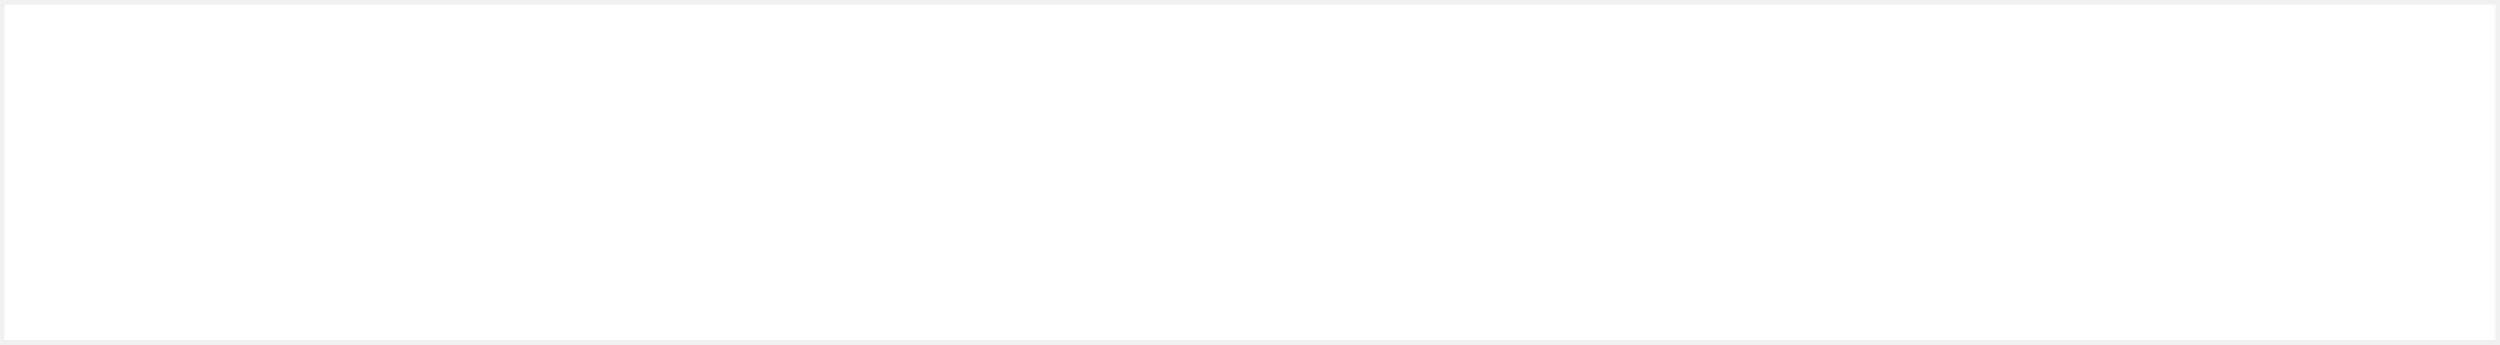
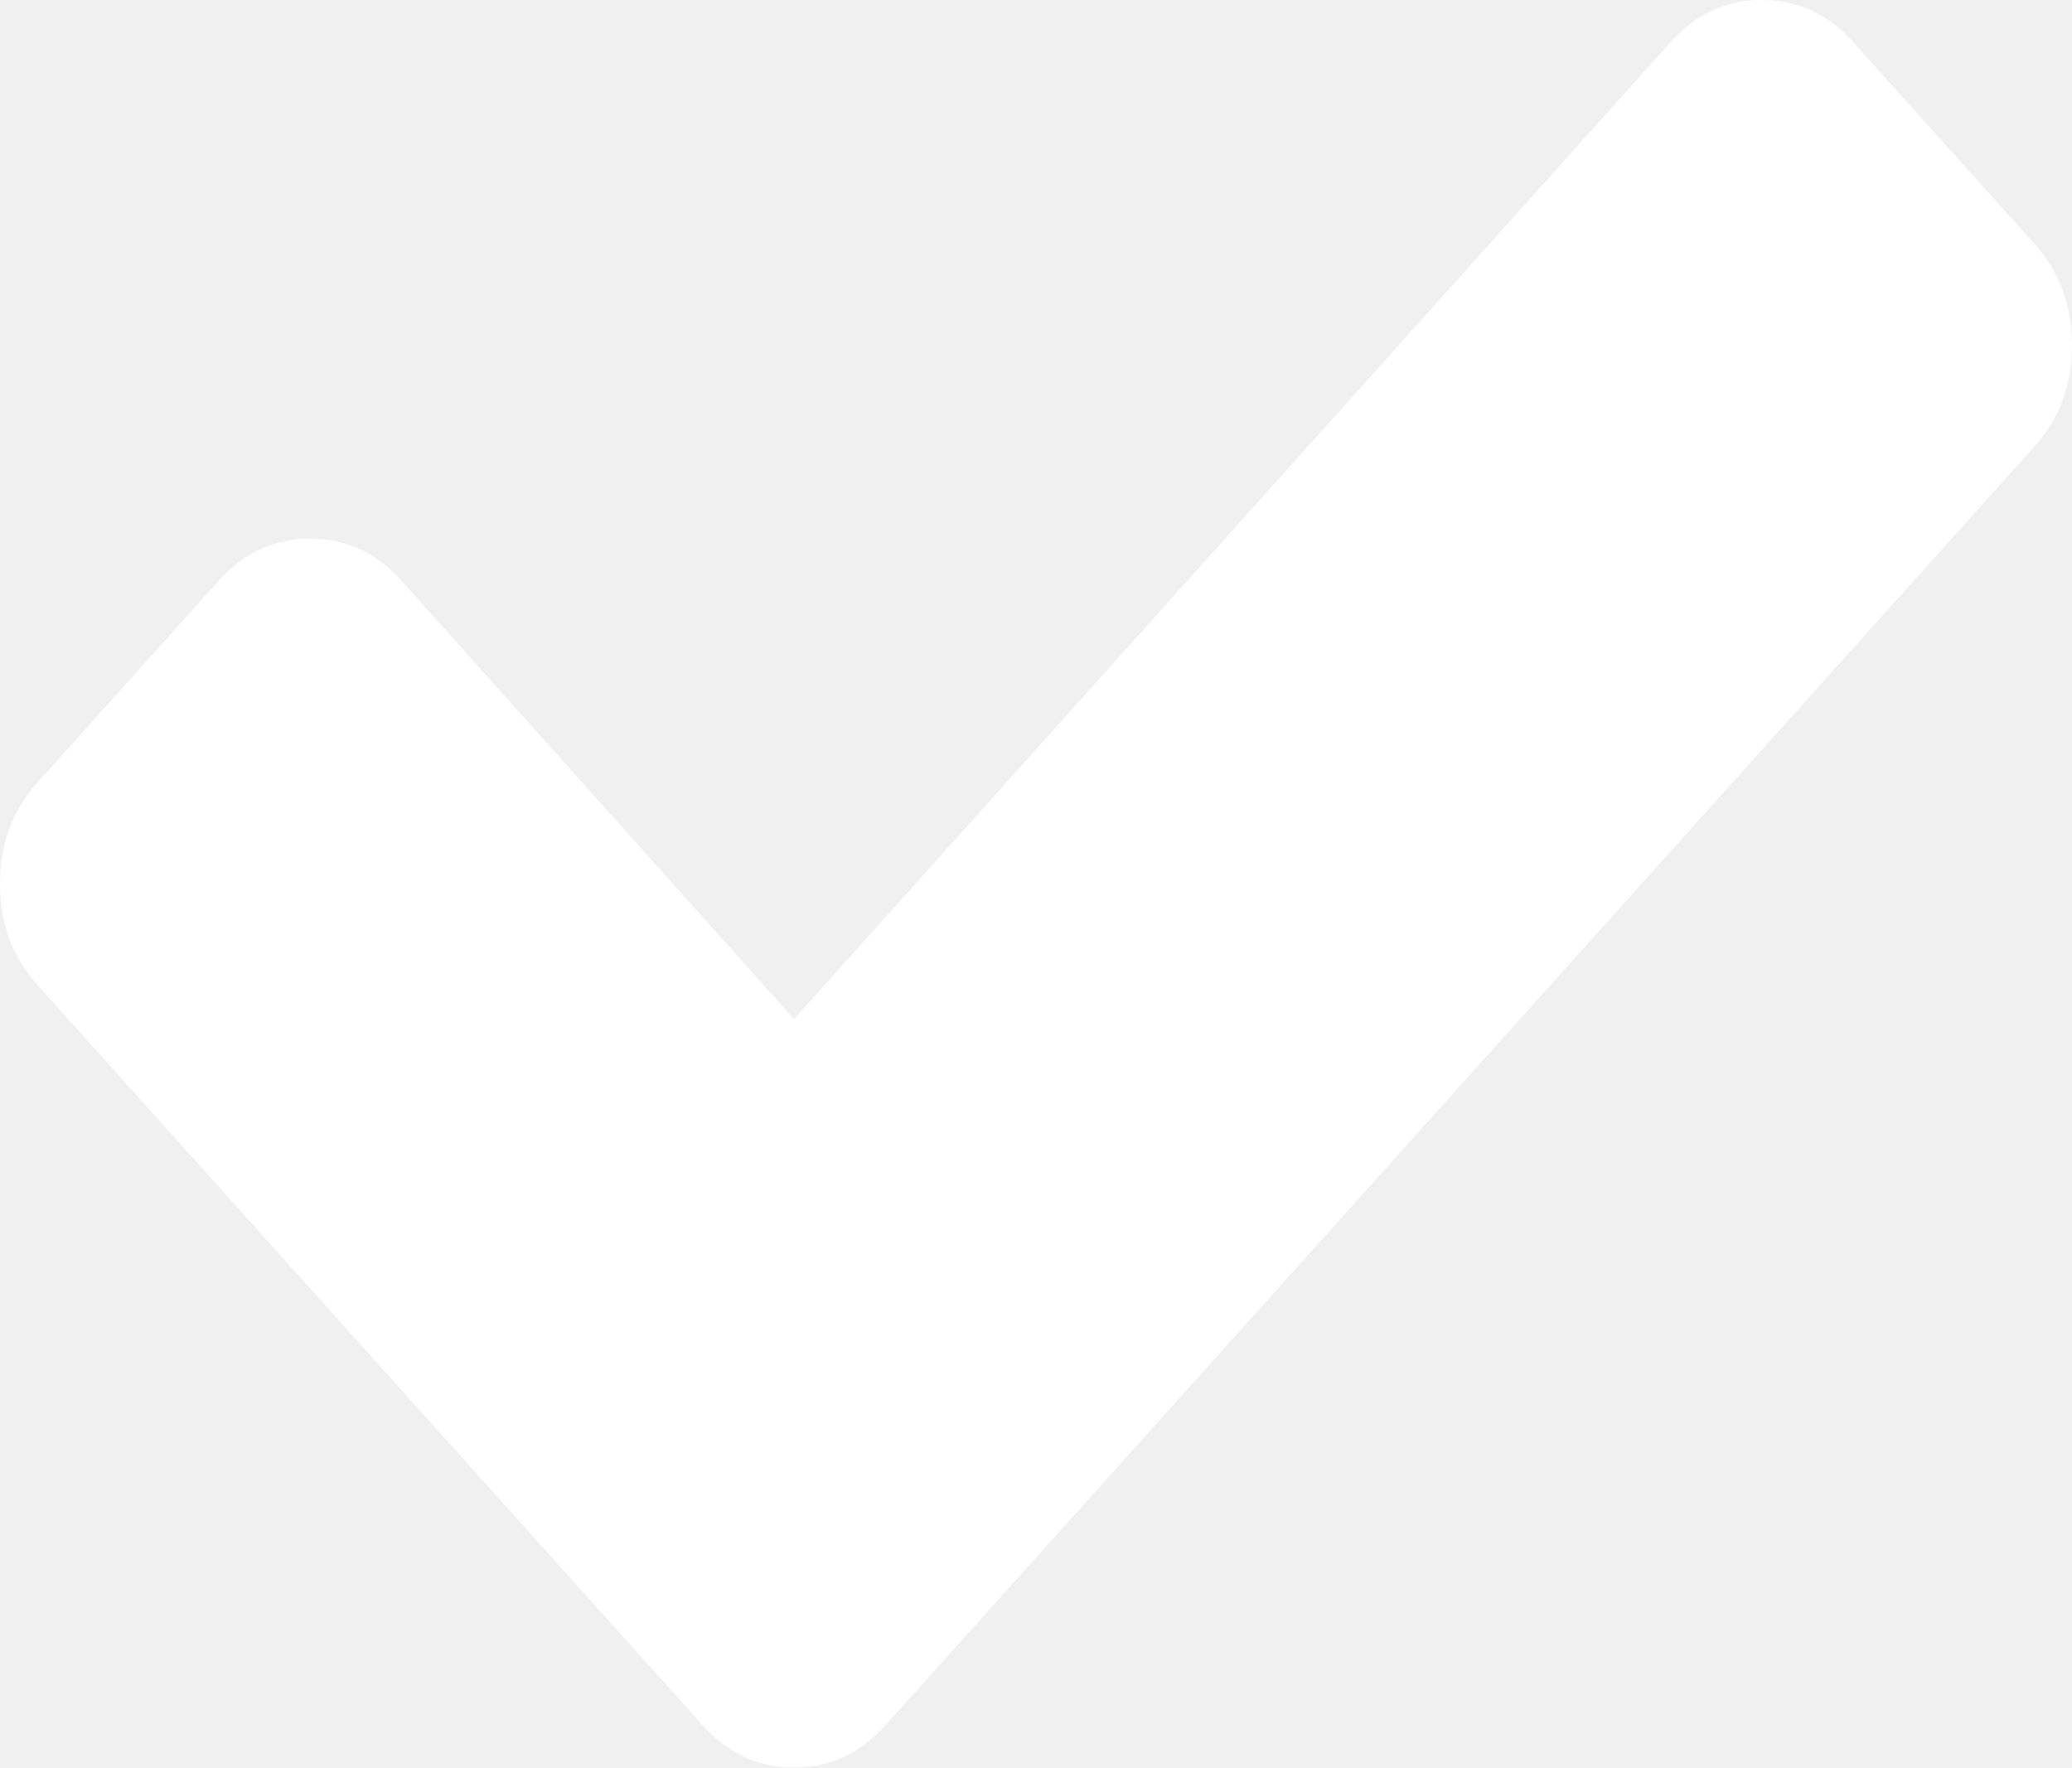
- <svg xmlns="http://www.w3.org/2000/svg" version="1.1" width="544px" height="75px">
-   <g transform="translate(1 -172 )">
-     <path d="M 0 173  L 542 173  L 542 246  L 0 246  L 0 173  Z " fill-rule="nonzero" fill="#ffffff" stroke="none" />
+ <svg xmlns="http://www.w3.org/2000/svg" version="1.1" width="34px" height="29px">
+   <g transform="translate(-440 -503 )">
+     <path d="M 33.386 4.003  C 33.795 4.459  34 5.012  34 5.663  C 34 6.314  33.795 6.868  33.386 7.323  L 17.505 24.997  L 14.521 28.316  C 14.112 28.772  13.615 29  13.03 29  C 12.445 29  11.948 28.772  11.538 28.316  L 8.555 24.997  L 0.614 16.16  C 0.205 15.704  0 15.151  0 14.5  C 0 13.849  0.205 13.296  0.614 12.84  L 3.597 9.52  C 4.007 9.065  4.504 8.837  5.089 8.837  C 5.674 8.837  6.171 9.065  6.581 9.52  L 13.03 16.721  L 27.419 0.684  C 27.829 0.228  28.326 0  28.911 0  C 29.496 0  29.993 0.228  30.403 0.684  L 33.386 4.003  Z " fill-rule="nonzero" fill="#ffffff" stroke="none" transform="matrix(1 0 0 1 440 503 )" />
  </g>
</svg>
